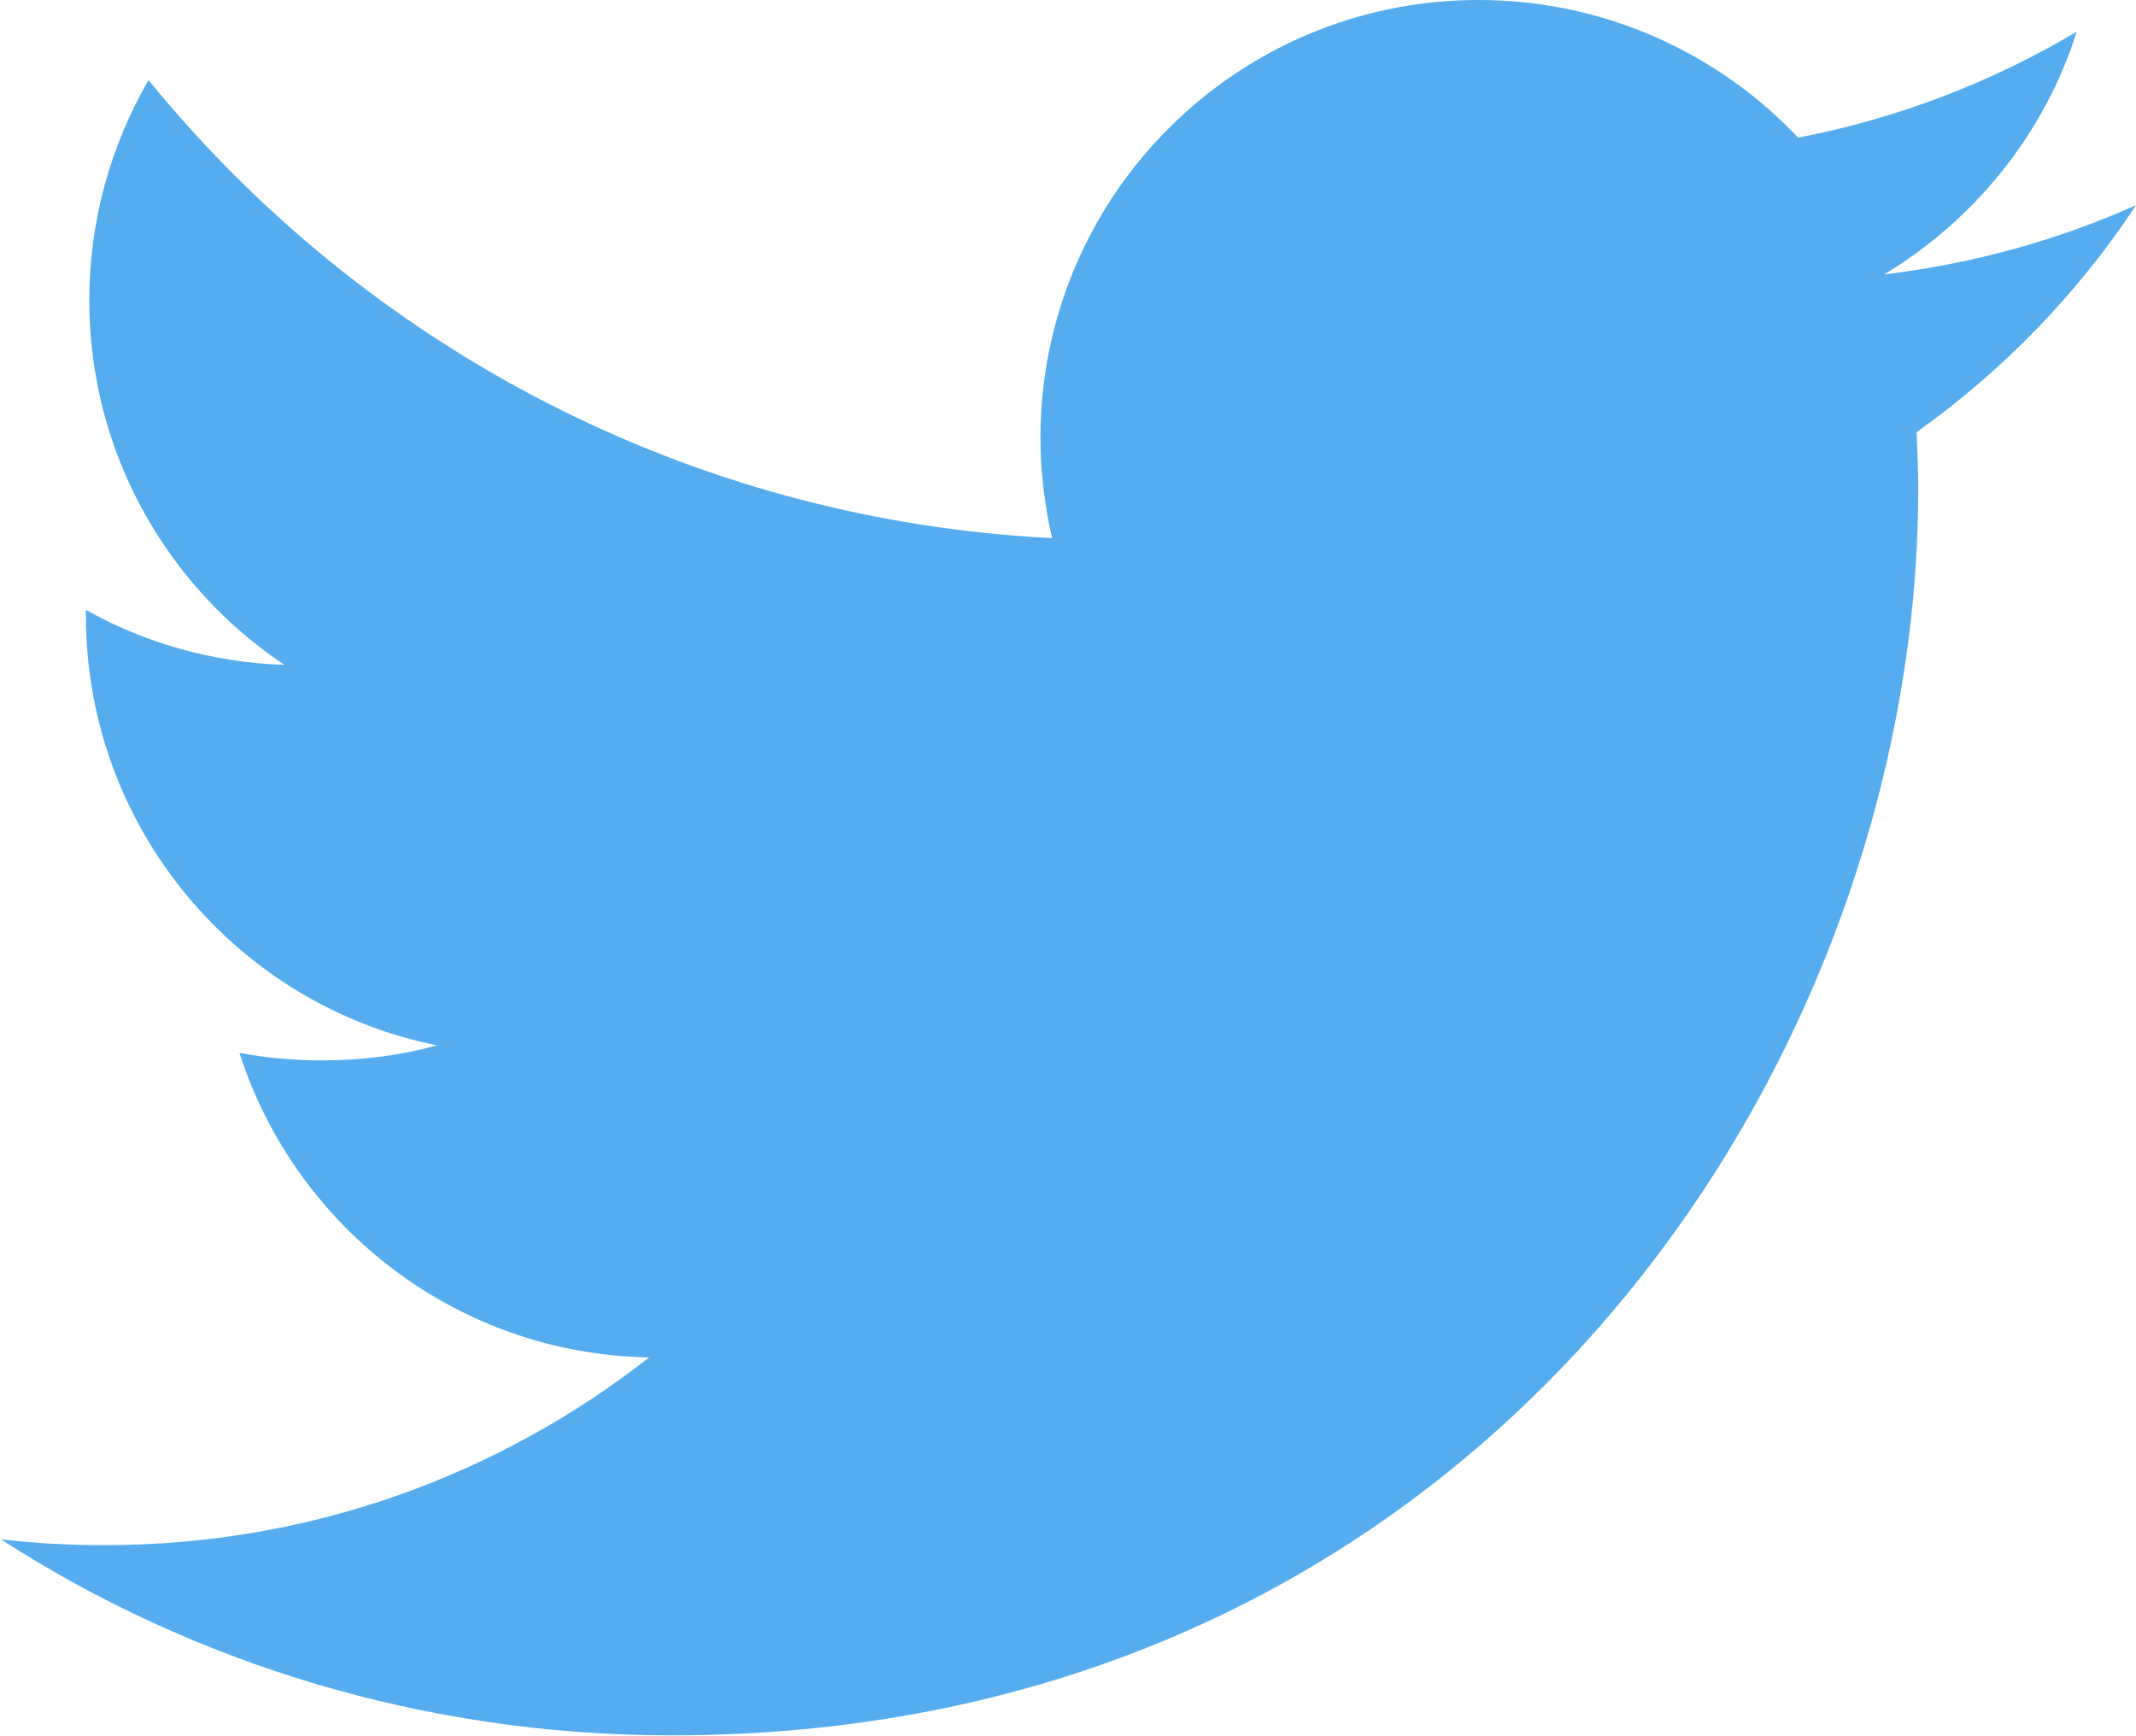
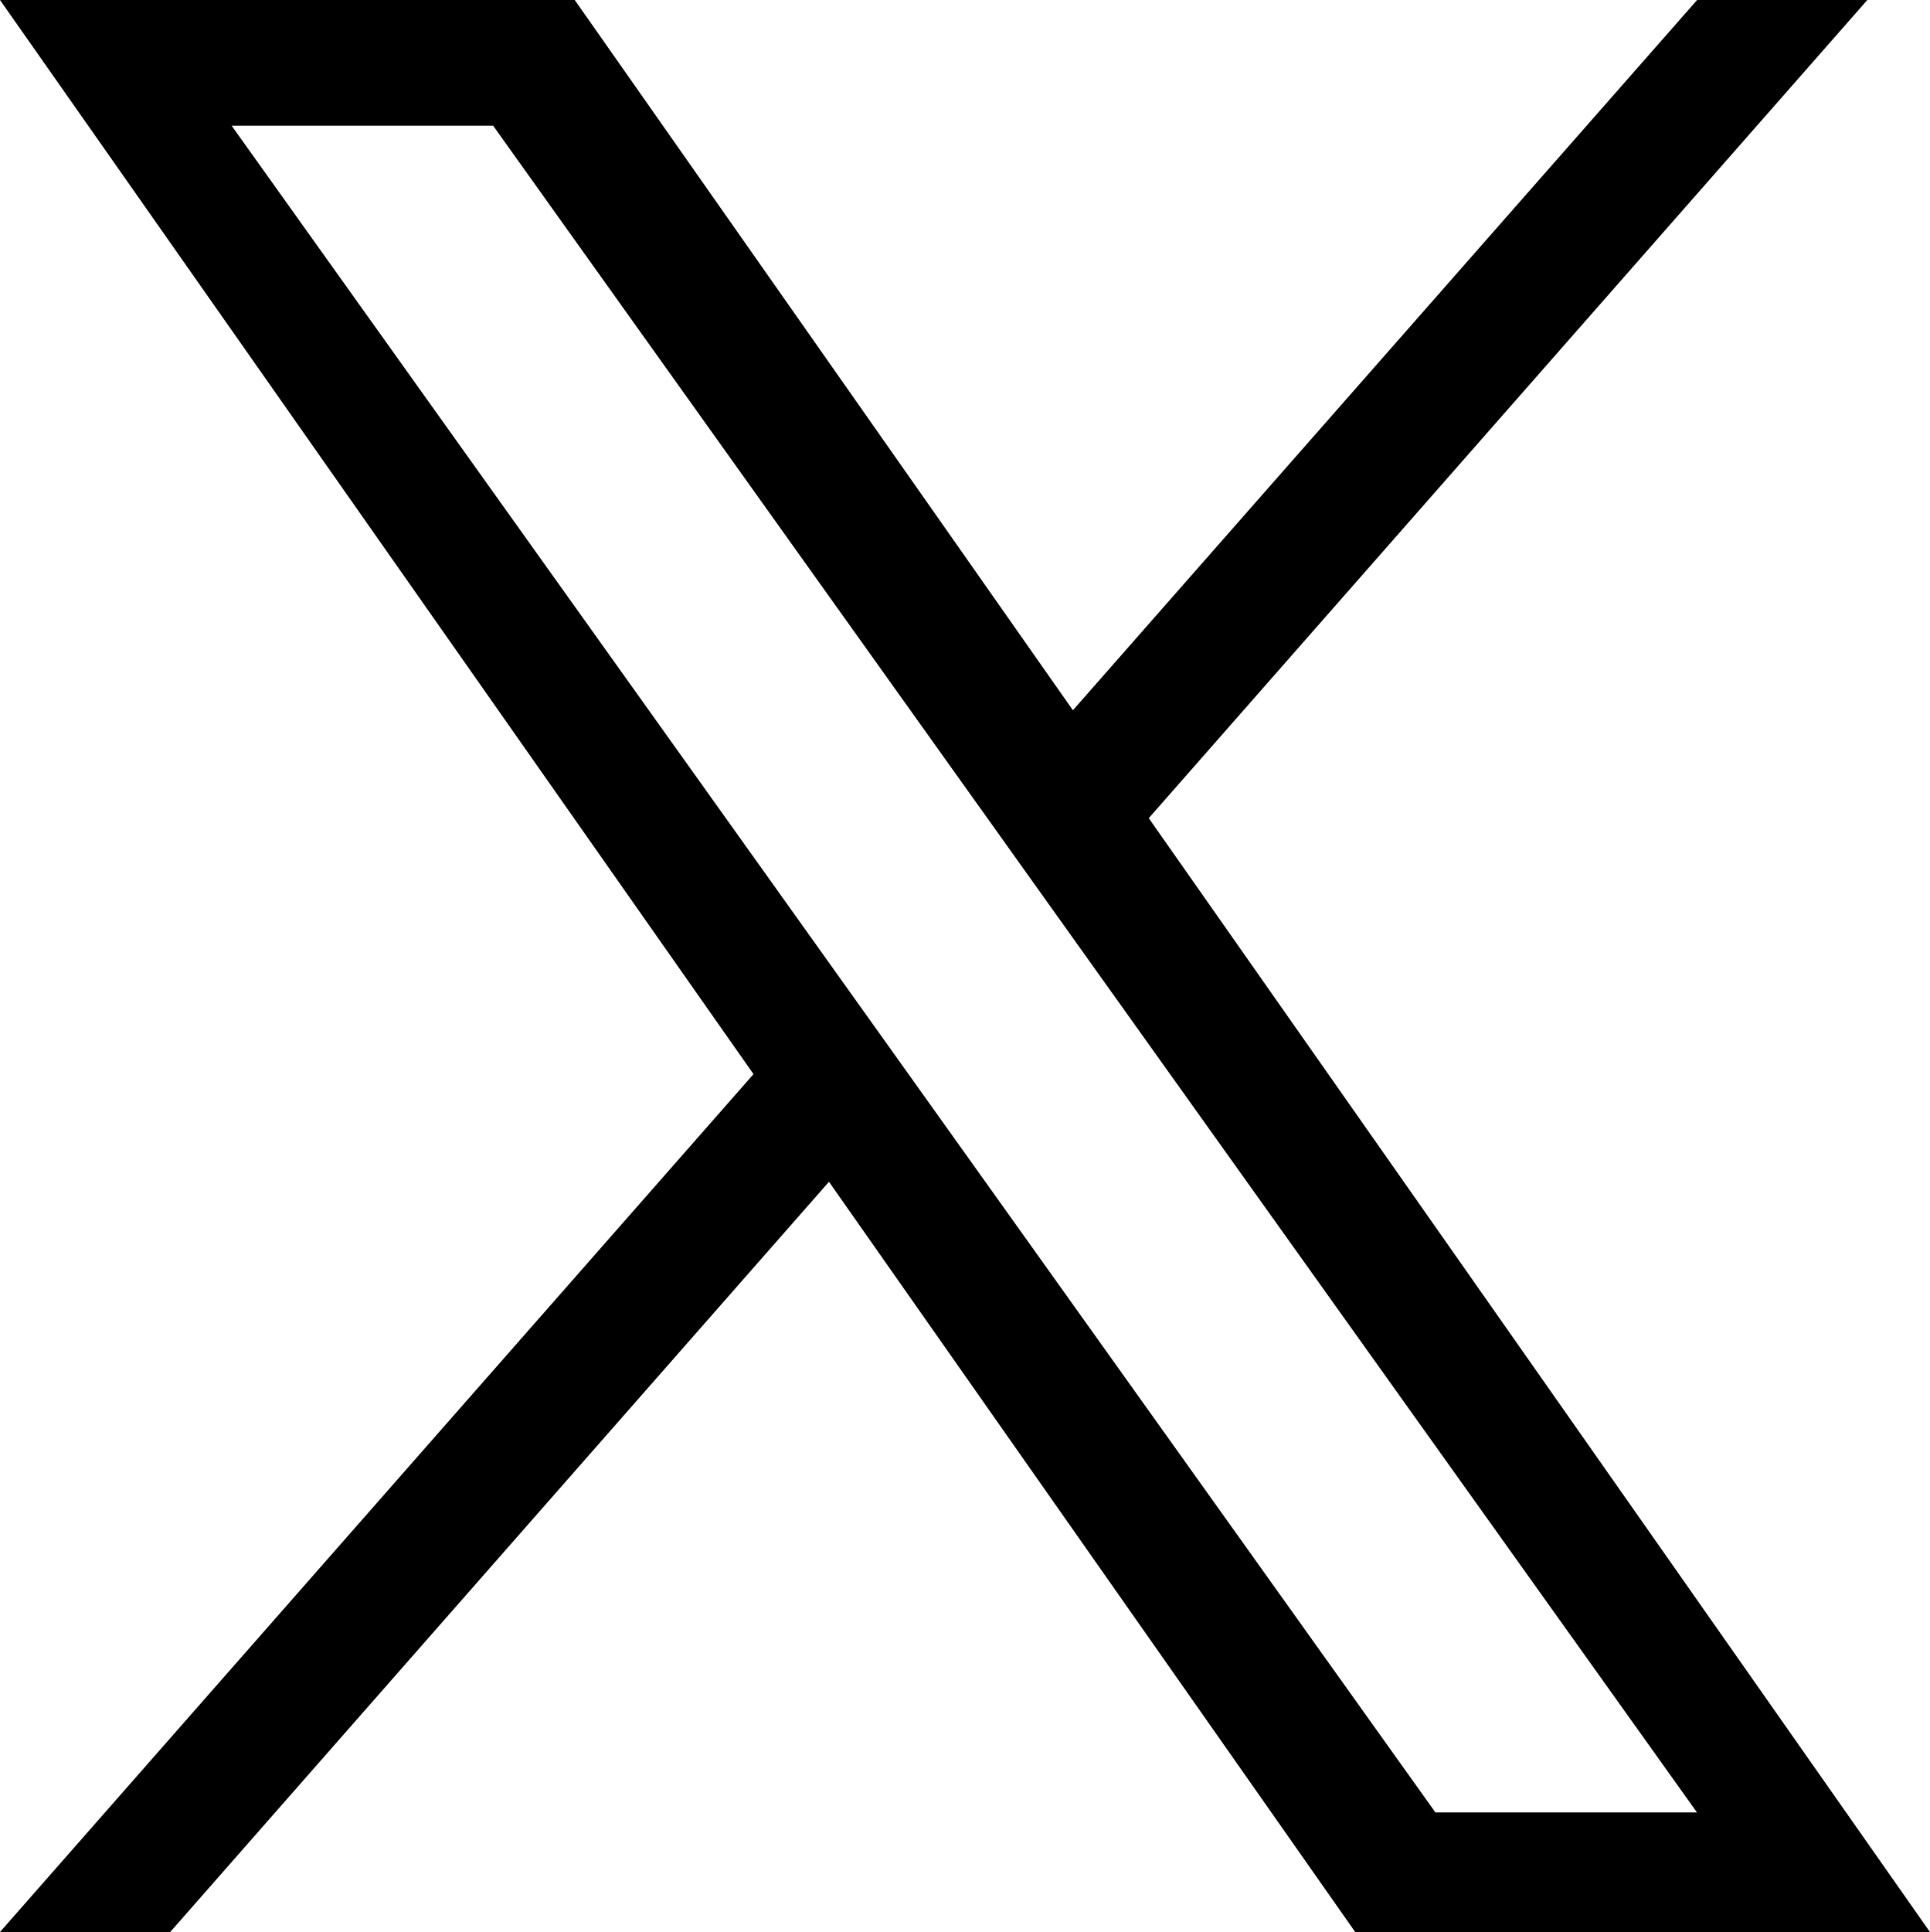
- <svg xmlns="http://www.w3.org/2000/svg" version="1.1" id="Layer_1" x="0px" y="0px" viewBox="0 0 256 208" style="enable-background:new 0 0 256 208;" xml:space="preserve">
-   <style type="text/css">
- 	.st0{fill:#55ACEE;}
- </style>
-   <g>
-     <path class="st0" d="M256,24.6c-9.4,4.2-19.5,7-30.2,8.3c10.8-6.5,19.2-16.8,23.1-29.1c-10.1,6-21.4,10.4-33.4,12.7   C206,6.4,192.3,0,177.2,0c-29,0-52.5,23.5-52.5,52.5c0,4.1,0.5,8.1,1.4,12C82.4,62.3,43.7,41.4,17.8,9.6   c-4.5,7.8-7.1,16.8-7.1,26.4c0,18.2,9.3,34.3,23.4,43.7c-8.6-0.3-16.7-2.6-23.8-6.6c0,0.2,0,0.4,0,0.7c0,25.4,18.1,46.7,42.1,51.5   c-4.4,1.2-9,1.8-13.8,1.8c-3.4,0-6.7-0.3-9.9-0.9c6.7,20.9,26.1,36.1,49.1,36.5c-18,14.1-40.6,22.5-65.2,22.5   c-4.2,0-8.4-0.2-12.5-0.7C23.2,199.4,50.9,208,80.5,208c96.6,0,149.4-80,149.4-149.4c0-2.3-0.1-4.5-0.2-6.8   C240.1,44.4,249,35.2,256,24.6" />
-   </g>
+ <svg xmlns="http://www.w3.org/2000/svg" width="300" height="300.251" version="1.1">
+   <path d="M178.57 127.15 290.27 0h-26.46l-97.03 110.38L89.34 0H0l117.13 166.93L0 300.25h26.46l102.4-116.59 81.8 116.59h89.34M36.01 19.54H76.66l187.13 262.13h-40.66" />
</svg>
